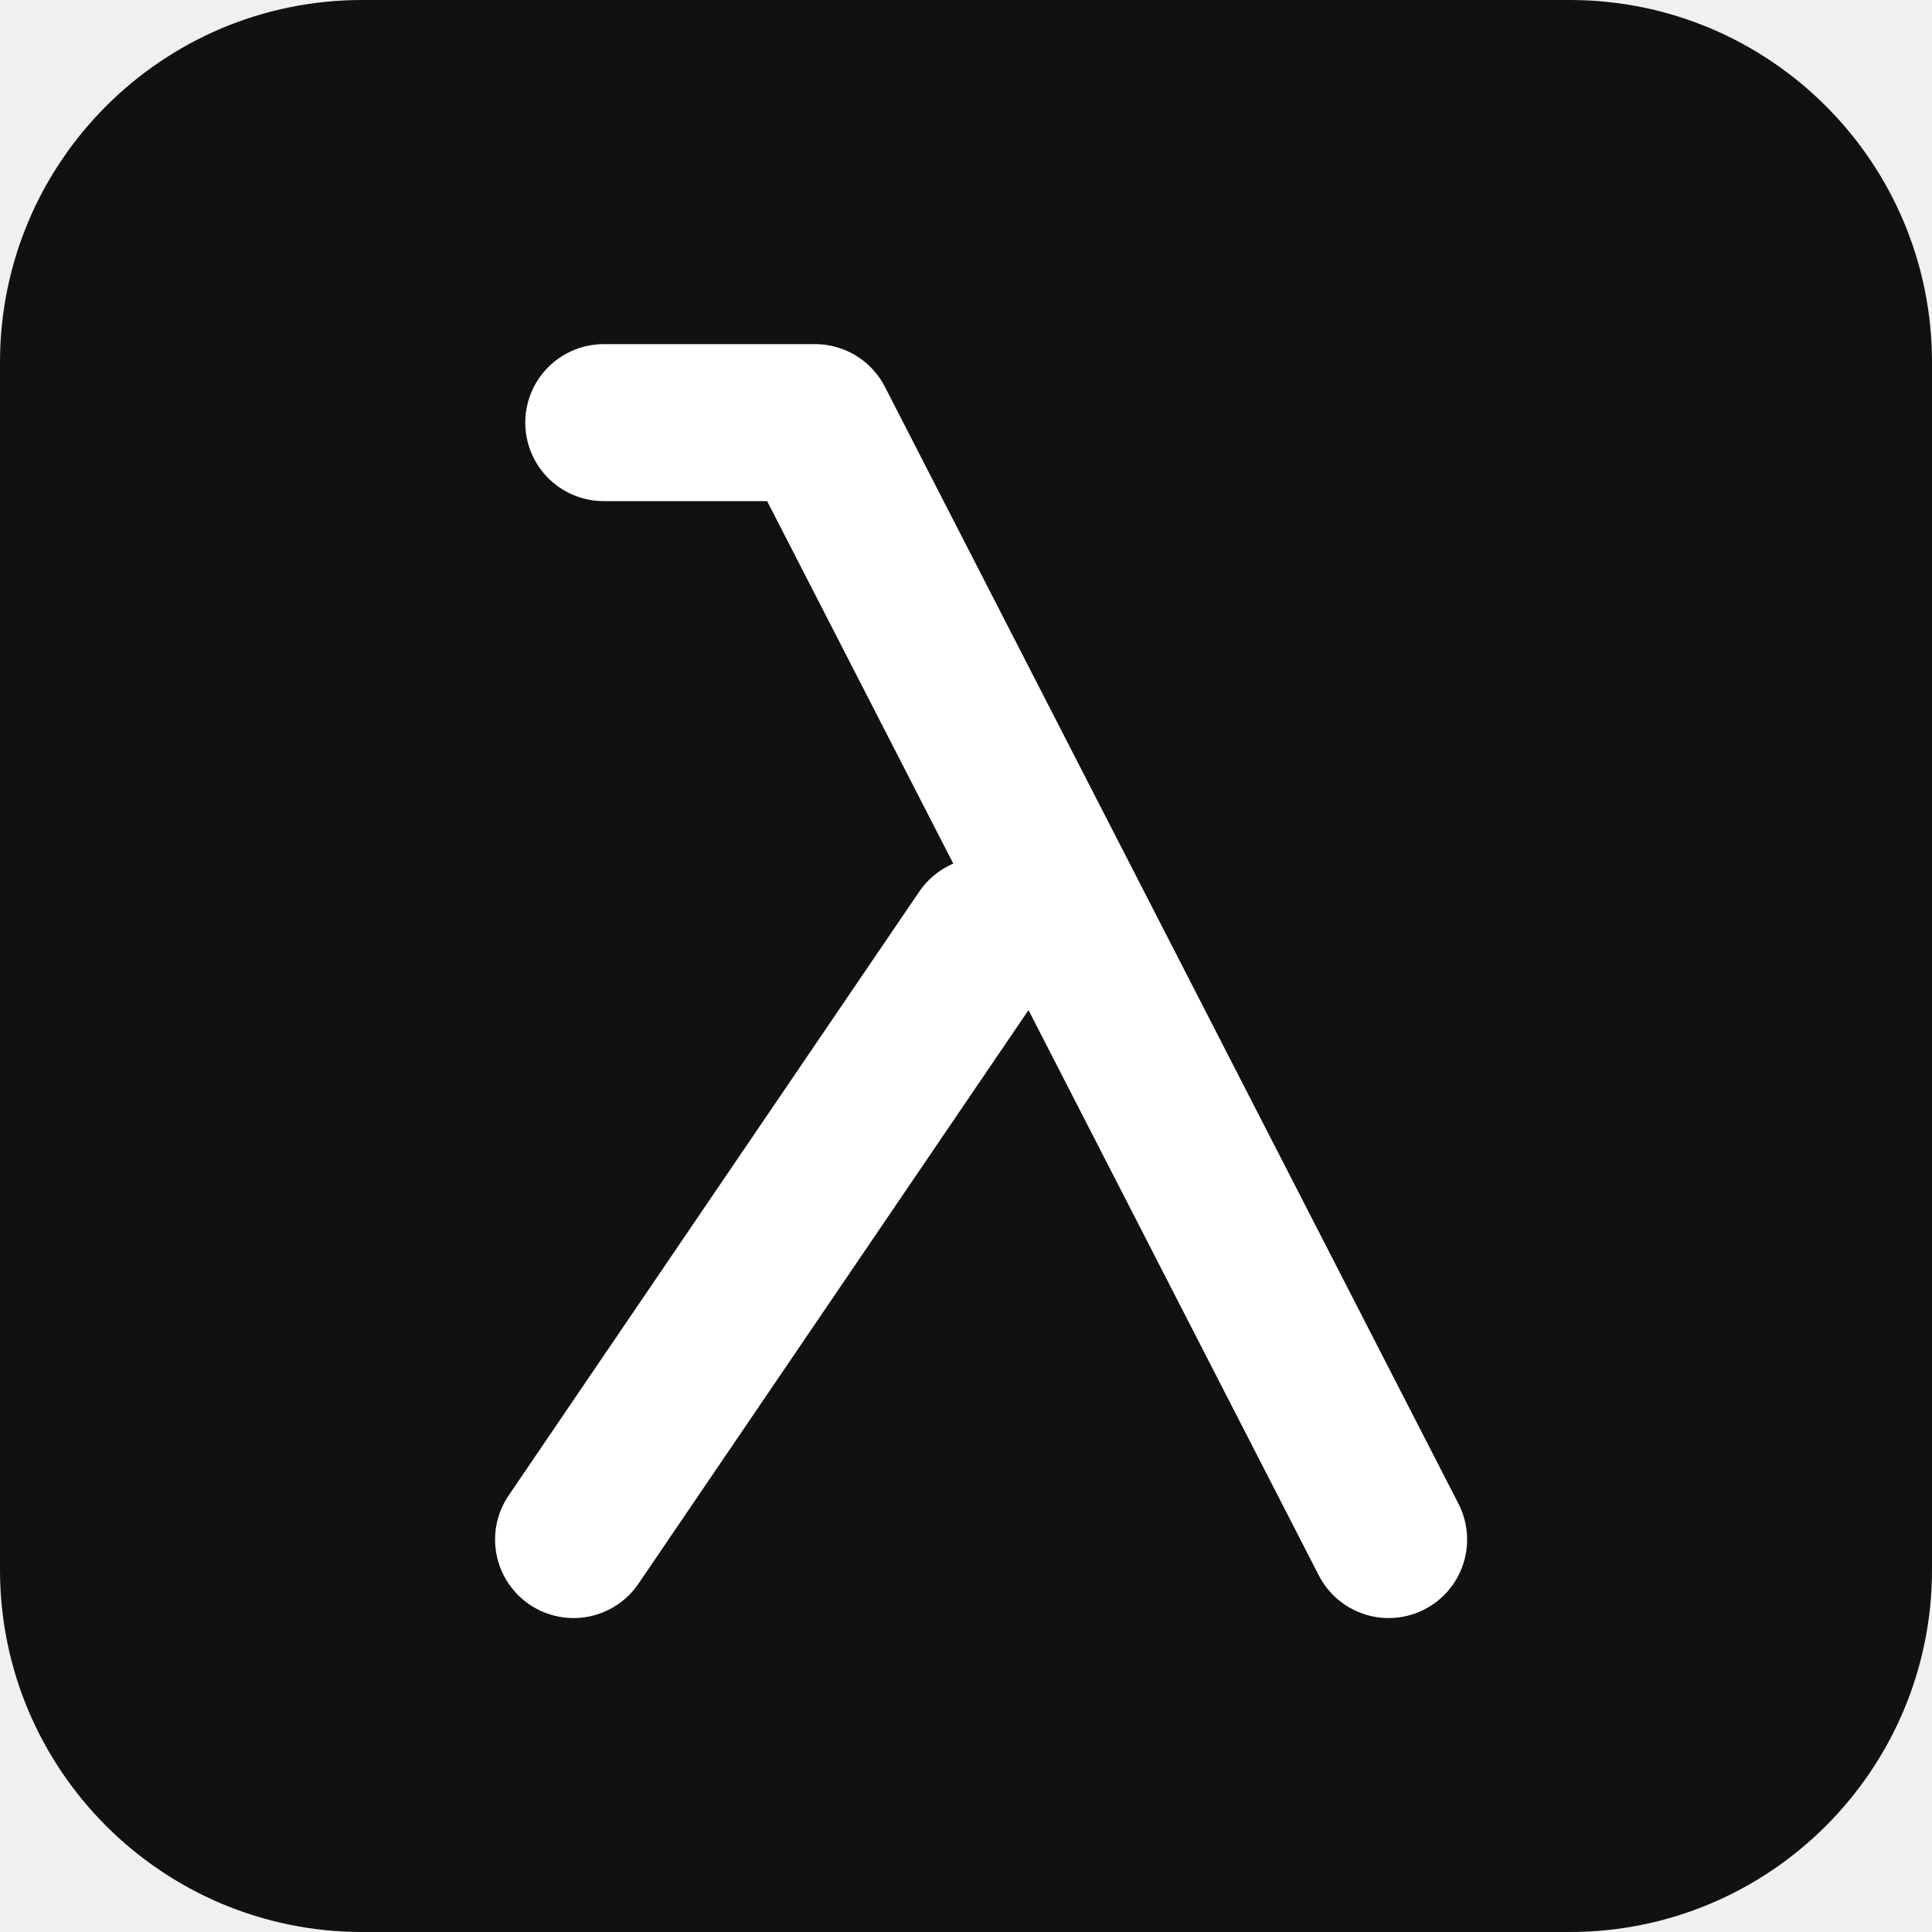
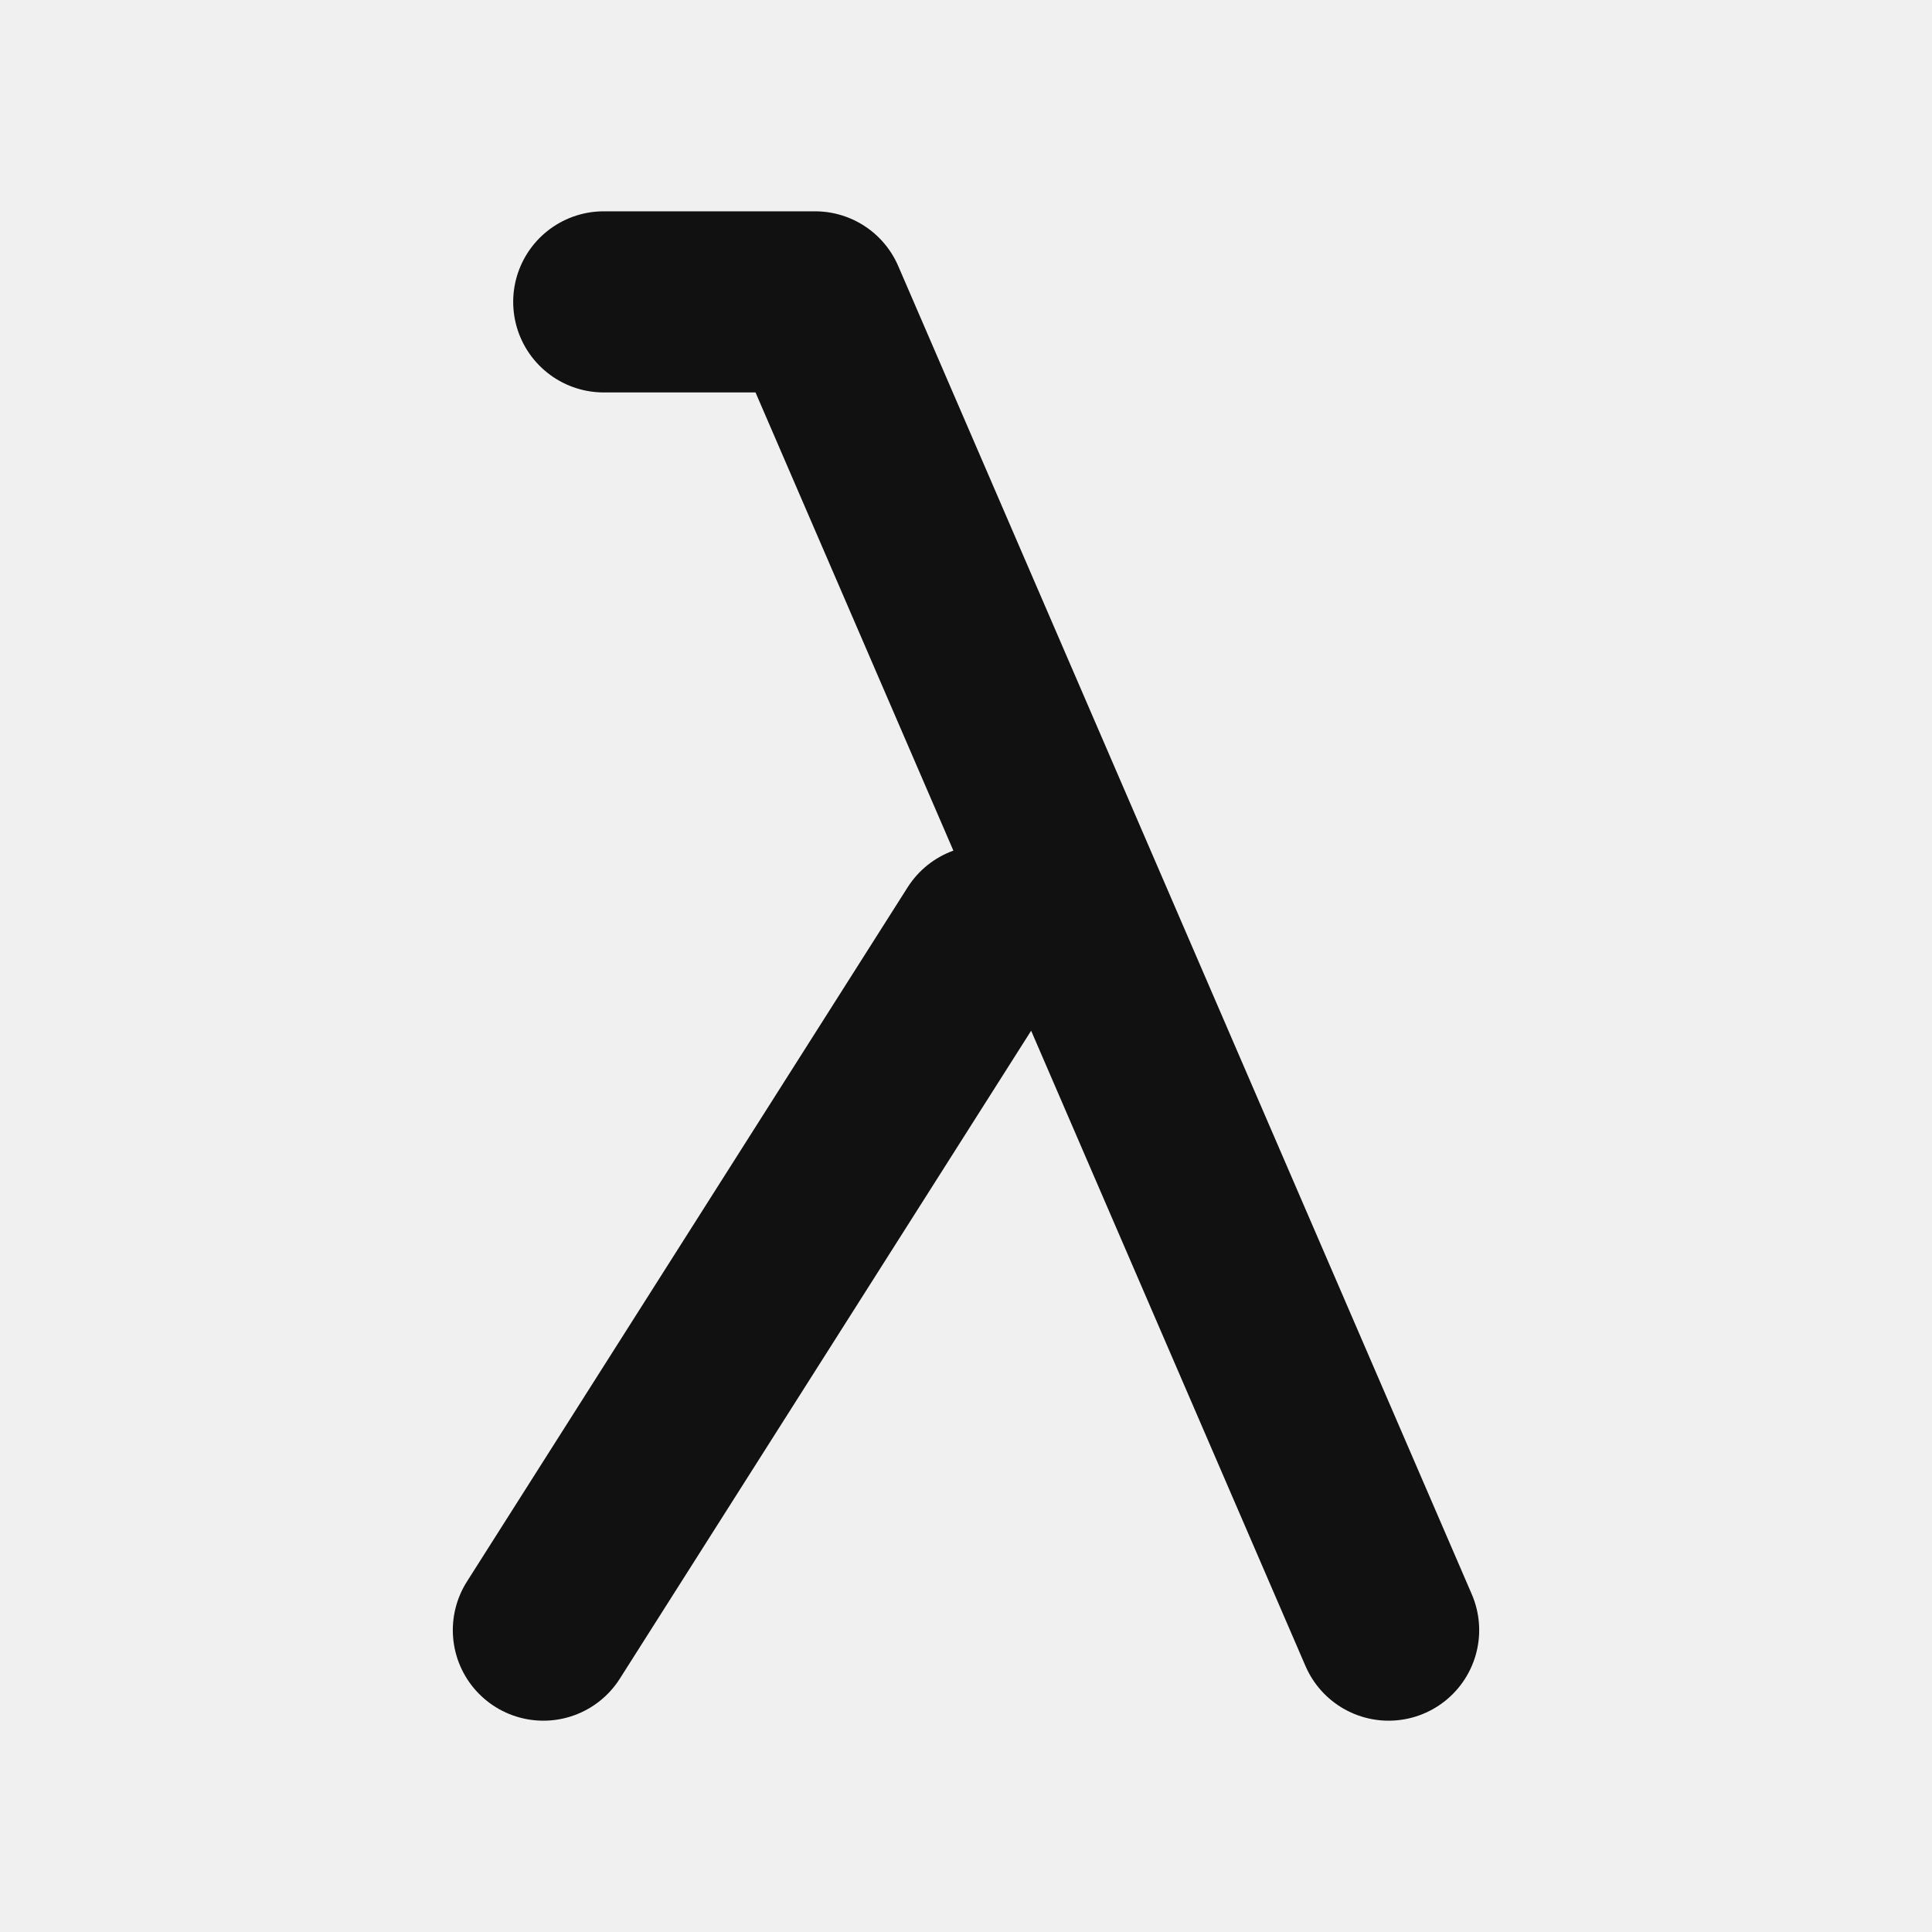
<svg xmlns="http://www.w3.org/2000/svg" viewBox="0 0 32 32">
-   <rect width="32" height="32" rx="6" fill="#111" />
-   <path d="M10 7h3.5L23 25.5M16.3 15.5 9.5 25.5" fill="none" stroke="#fff" stroke-width="2.6" stroke-linecap="round" stroke-linejoin="round" />
+   <style>
+     path { stroke: #111; }
+     @media (prefers-color-scheme: dark) { path { stroke: #fff; } }
+   </style>
+   <path d="M10 5h3.5L23 27M16.3 15.5 9 27" fill="none" stroke-width="3" stroke-linecap="round" stroke-linejoin="round" />
</svg>
